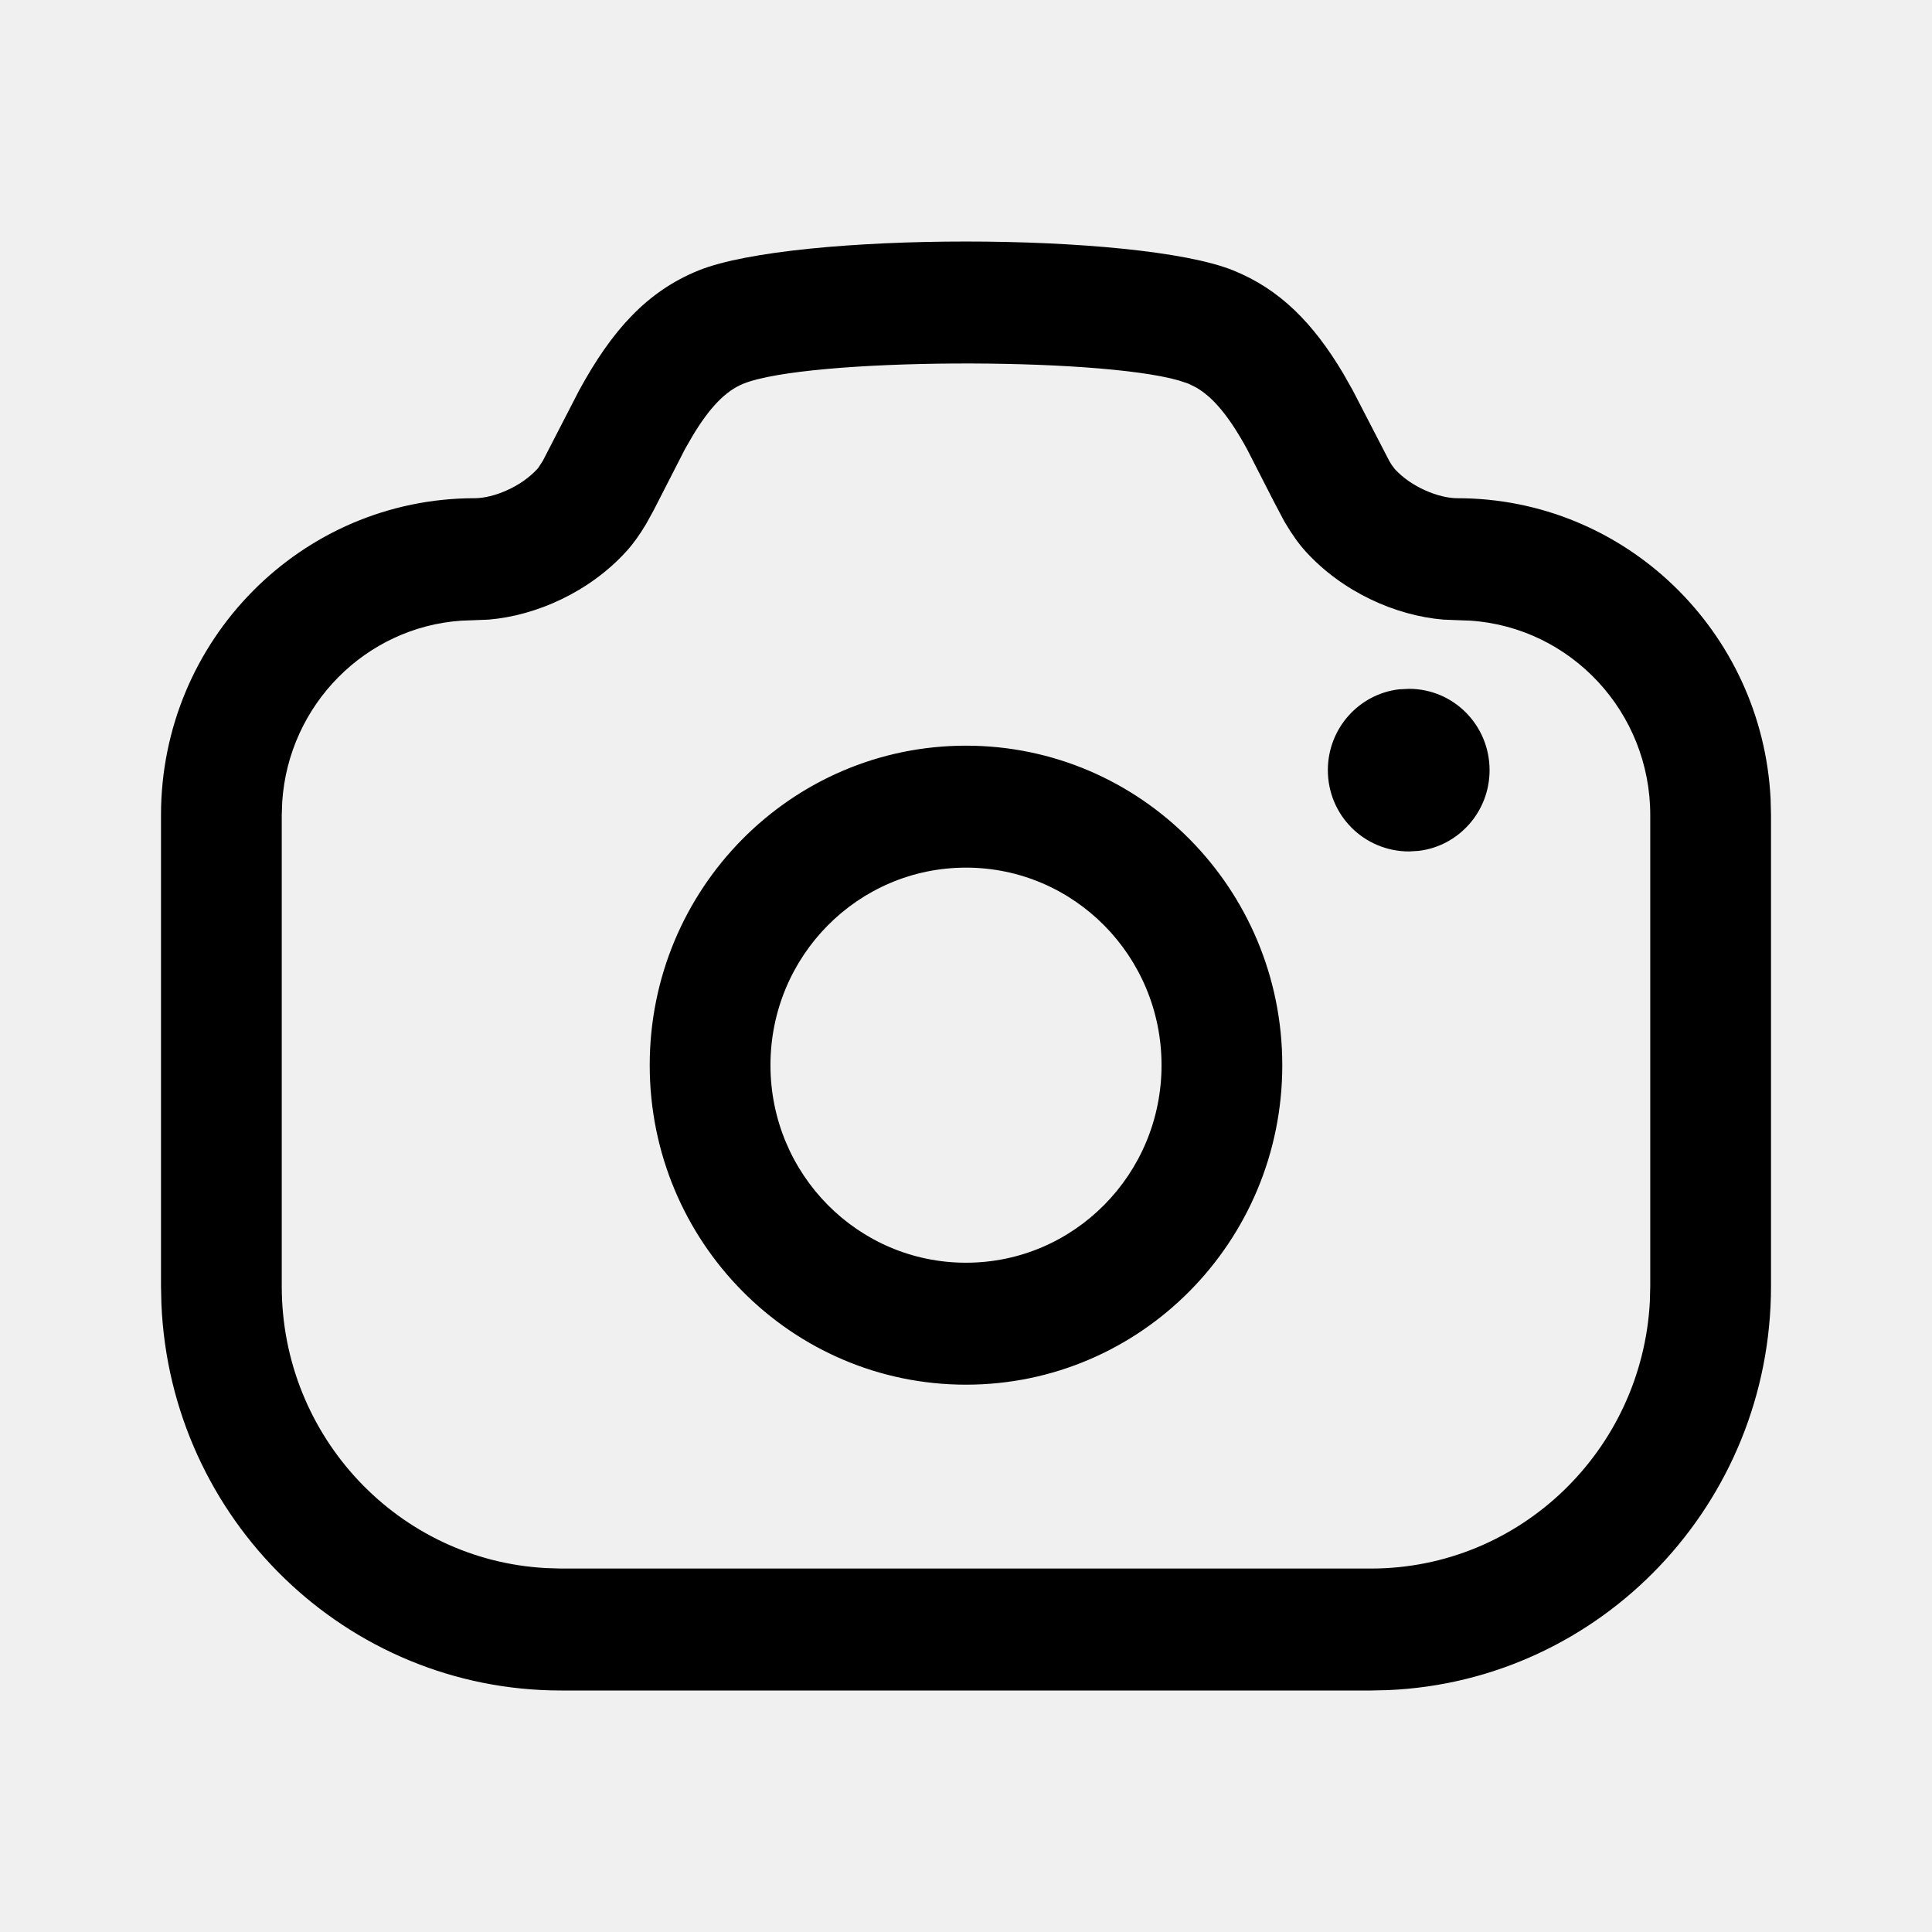
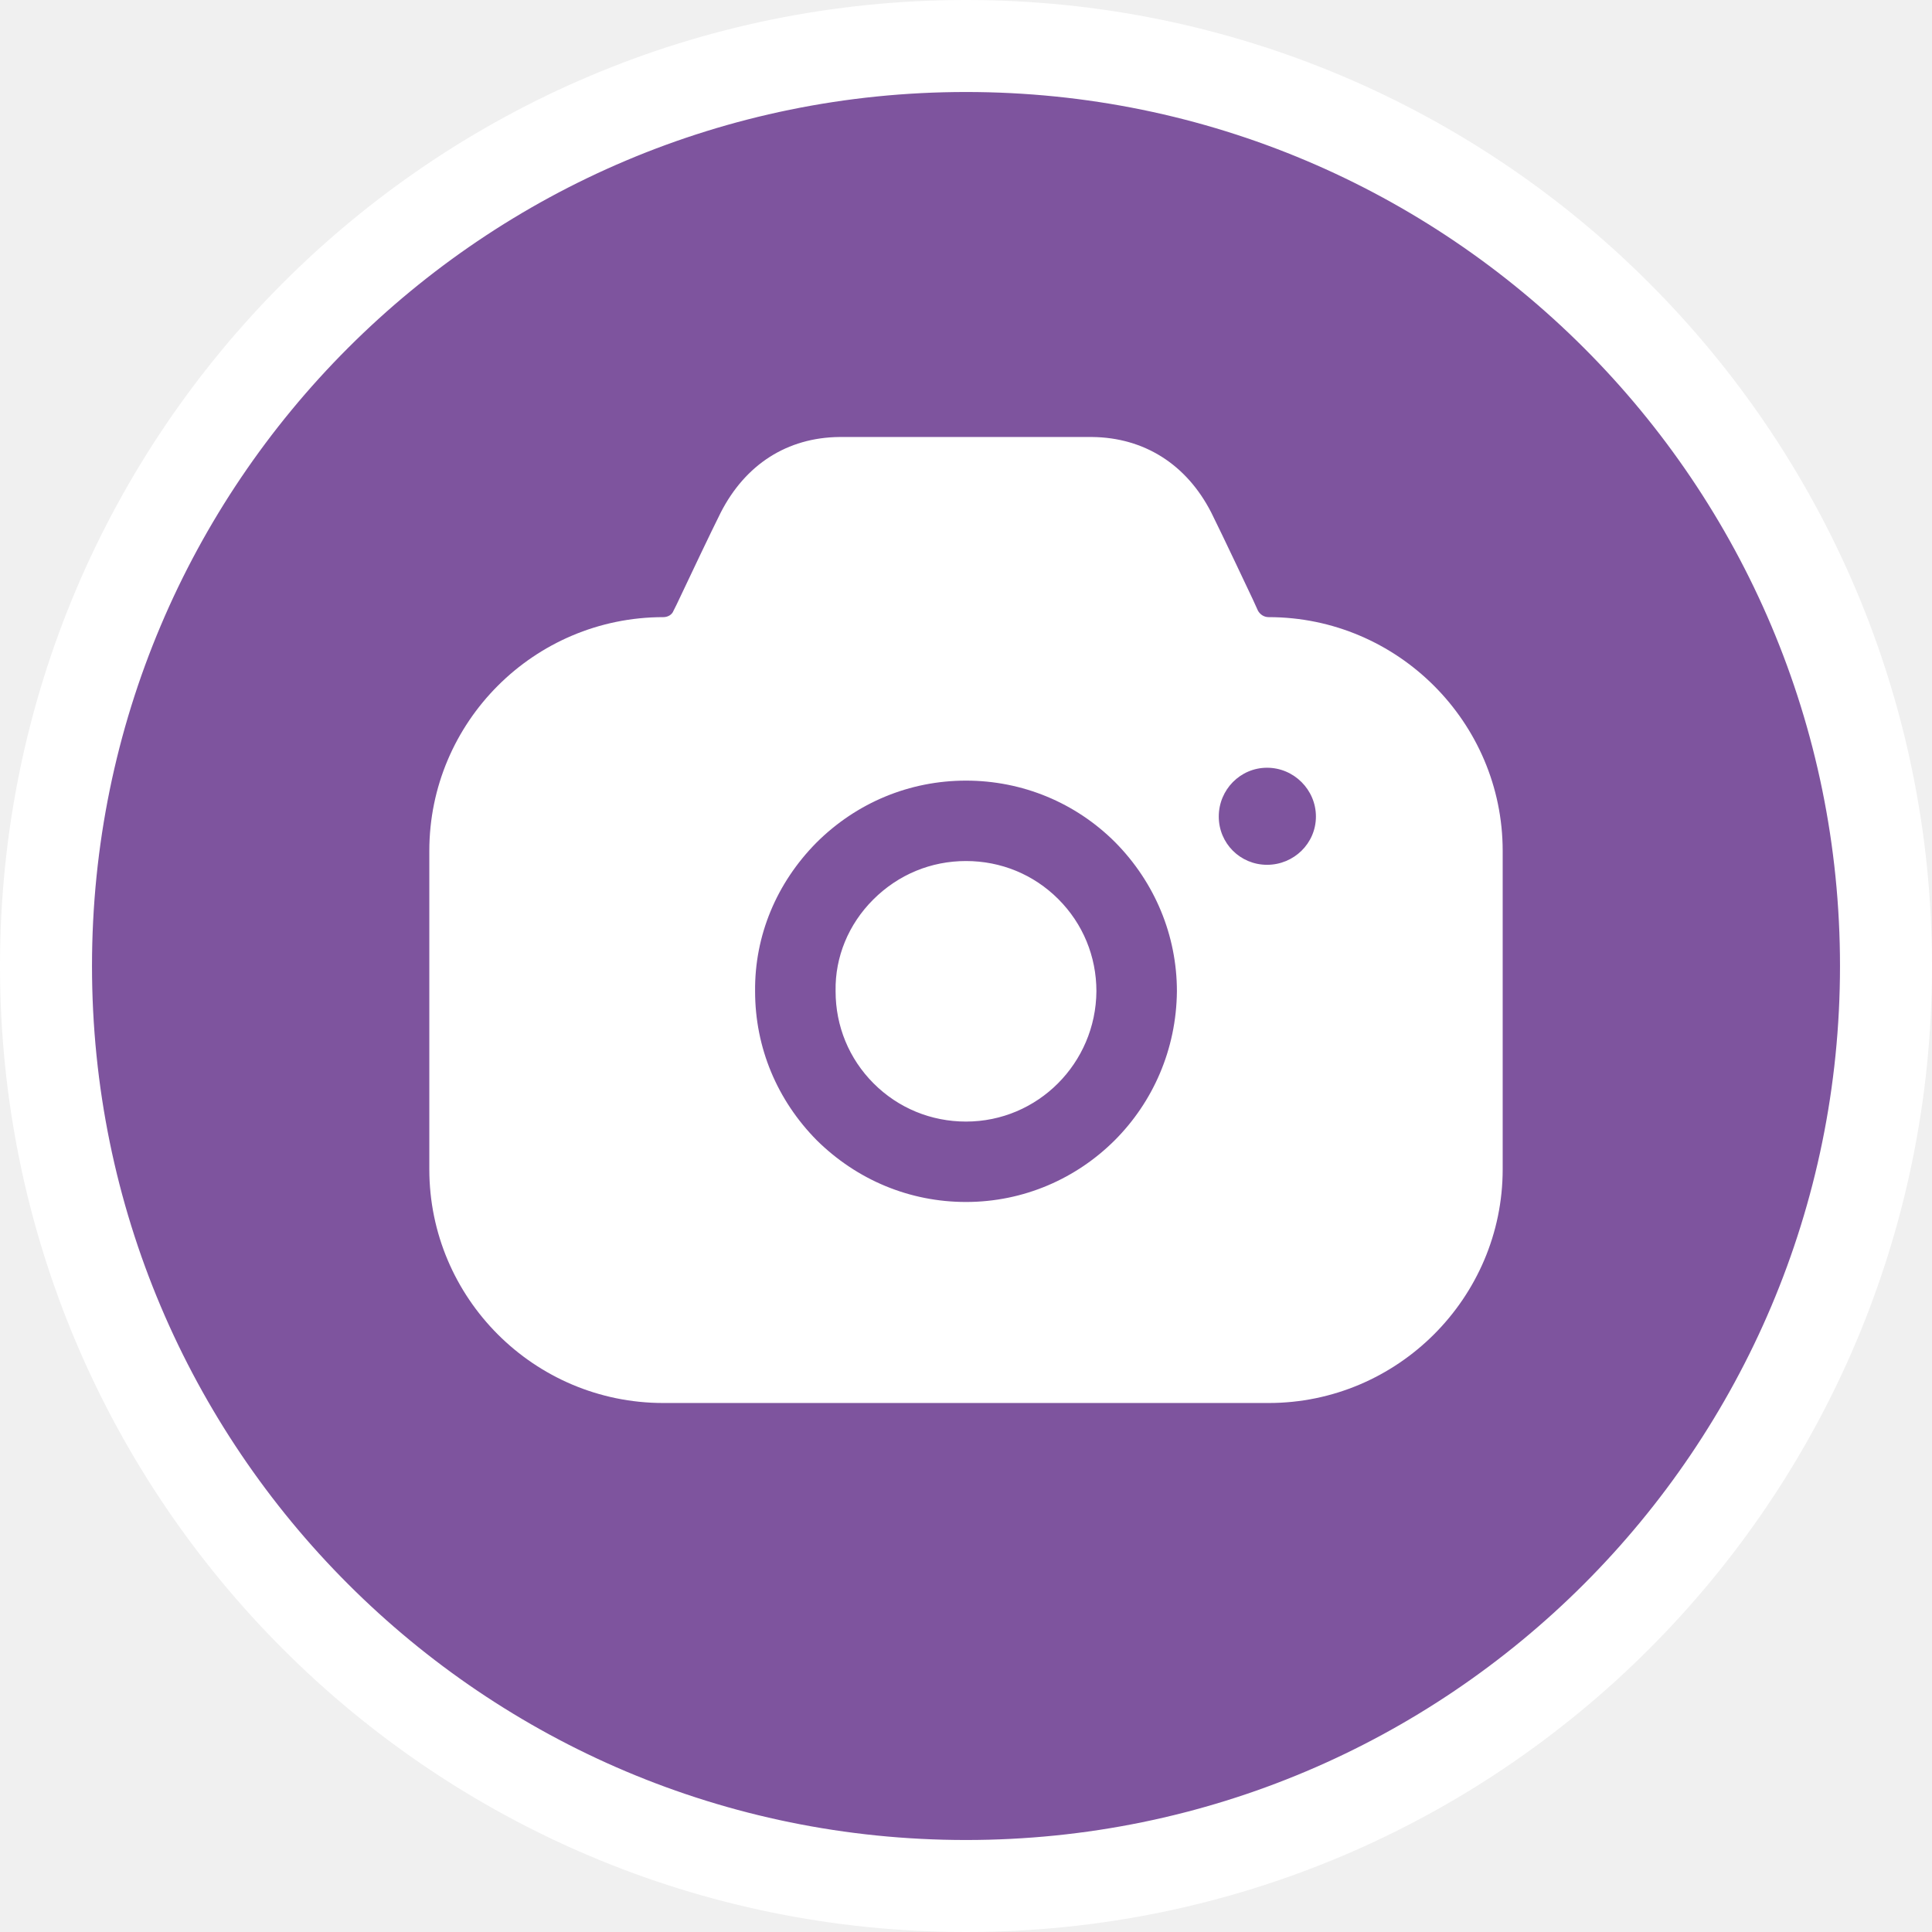
- <svg xmlns="http://www.w3.org/2000/svg" width="24" height="24" viewBox="0 0 24 24" fill="none">
-   <path d="M15.317 3.358C15.901 3.593 16.314 4.016 16.684 4.636L16.805 4.85L17.258 5.726L17.273 5.751L17.286 5.772L17.325 5.825C17.531 6.052 17.875 6.189 18.103 6.189C20.188 6.189 21.89 7.843 21.995 9.922L22 10.125V15.979C22 18.678 19.89 20.881 17.245 20.995L17.03 21H6.97C4.297 21 2.117 18.869 2.005 16.197L2 15.979V10.125C2 7.951 3.745 6.189 5.897 6.189C6.124 6.189 6.469 6.052 6.675 5.825L6.683 5.817L6.691 5.805L6.743 5.725L7.194 4.85C7.596 4.112 8.033 3.619 8.682 3.358C9.871 2.881 14.129 2.881 15.317 3.358ZM9.236 4.766C9.015 4.855 8.815 5.061 8.601 5.419L8.508 5.581L8.123 6.333L8.028 6.506C7.949 6.639 7.87 6.751 7.78 6.85C7.32 7.356 6.658 7.648 6.071 7.697L5.897 7.704L5.733 7.71C4.54 7.791 3.586 8.755 3.506 9.959L3.5 10.125V15.979C3.5 17.85 4.952 19.38 6.78 19.479L6.97 19.485H17.03C18.882 19.485 20.396 18.017 20.495 16.171L20.5 15.979V10.125C20.5 8.844 19.514 7.795 18.267 7.71L18.103 7.704L17.929 7.697C17.34 7.648 16.679 7.356 16.219 6.85C16.13 6.752 16.052 6.64 15.973 6.508L15.954 6.476L15.932 6.435L15.816 6.215L15.492 5.581C15.273 5.18 15.073 4.935 14.856 4.812L14.763 4.766L14.643 4.726C13.614 4.432 10.034 4.446 9.236 4.766ZM12 9.263C14.17 9.263 15.929 11.04 15.929 13.232C15.929 15.424 14.17 17.201 12 17.201C9.829 17.201 8.071 15.424 8.071 13.232C8.071 11.04 9.829 9.263 12 9.263ZM12 10.778C10.658 10.778 9.571 11.876 9.571 13.232C9.571 14.588 10.658 15.686 12 15.686C13.341 15.686 14.429 14.588 14.429 13.232C14.429 11.876 13.341 10.778 12 10.778ZM17.504 8.557C18.057 8.557 18.504 9.009 18.504 9.567C18.504 10.085 18.118 10.512 17.621 10.57L17.504 10.577C16.943 10.577 16.495 10.125 16.495 9.567C16.495 9.049 16.881 8.622 17.379 8.563L17.504 8.557Z" fill="black" />
+ <svg xmlns="http://www.w3.org/2000/svg" width="42" height="42" viewBox="0 0 42 42" fill="none">
+   <circle cx="21" cy="21" r="20" fill="#7E549E" stroke="white" stroke-width="2" />
+   <path d="M23.742 9.5C24.873 9.512 25.795 10.094 26.332 11.143C26.47 11.42 26.663 11.824 26.866 12.251L27.11 12.766L27.23 13.019L27.347 13.276C27.393 13.357 27.475 13.416 27.58 13.416C30.38 13.416 32.667 15.7 32.667 18.497V25.419C32.667 28.216 30.38 30.5 27.58 30.5H14.42C11.608 30.5 9.333 28.216 9.333 25.419V18.497C9.333 15.7 11.608 13.416 14.42 13.416C14.513 13.416 14.607 13.369 14.642 13.276L14.712 13.136C15.038 12.448 15.435 11.609 15.668 11.143C16.205 10.094 17.115 9.512 18.247 9.5H23.742ZM21 16.97C19.775 16.97 18.62 17.448 17.745 18.322C16.882 19.196 16.403 20.338 16.415 21.55C16.415 22.774 16.893 23.916 17.757 24.79C18.632 25.652 19.775 26.13 21 26.13C22.26 26.13 23.403 25.617 24.232 24.79C25.06 23.962 25.573 22.82 25.585 21.55C25.585 20.338 25.107 19.184 24.243 18.31C23.38 17.448 22.225 16.97 21 16.97ZM21 18.718C21.758 18.718 22.47 19.009 23.007 19.546C23.543 20.082 23.835 20.793 23.835 21.55C23.823 23.111 22.563 24.382 21 24.382C20.242 24.382 19.53 24.09 18.993 23.554C18.457 23.018 18.165 22.307 18.165 21.55V21.538C18.153 20.804 18.445 20.093 18.982 19.557C19.53 19.009 20.242 18.718 21 18.718ZM27.545 16.69C26.962 16.69 26.495 17.168 26.495 17.751C26.495 18.334 26.962 18.8 27.545 18.8C28.128 18.8 28.607 18.334 28.607 17.751C28.607 17.168 28.128 16.69 27.545 16.69Z" fill="white" />
</svg>
